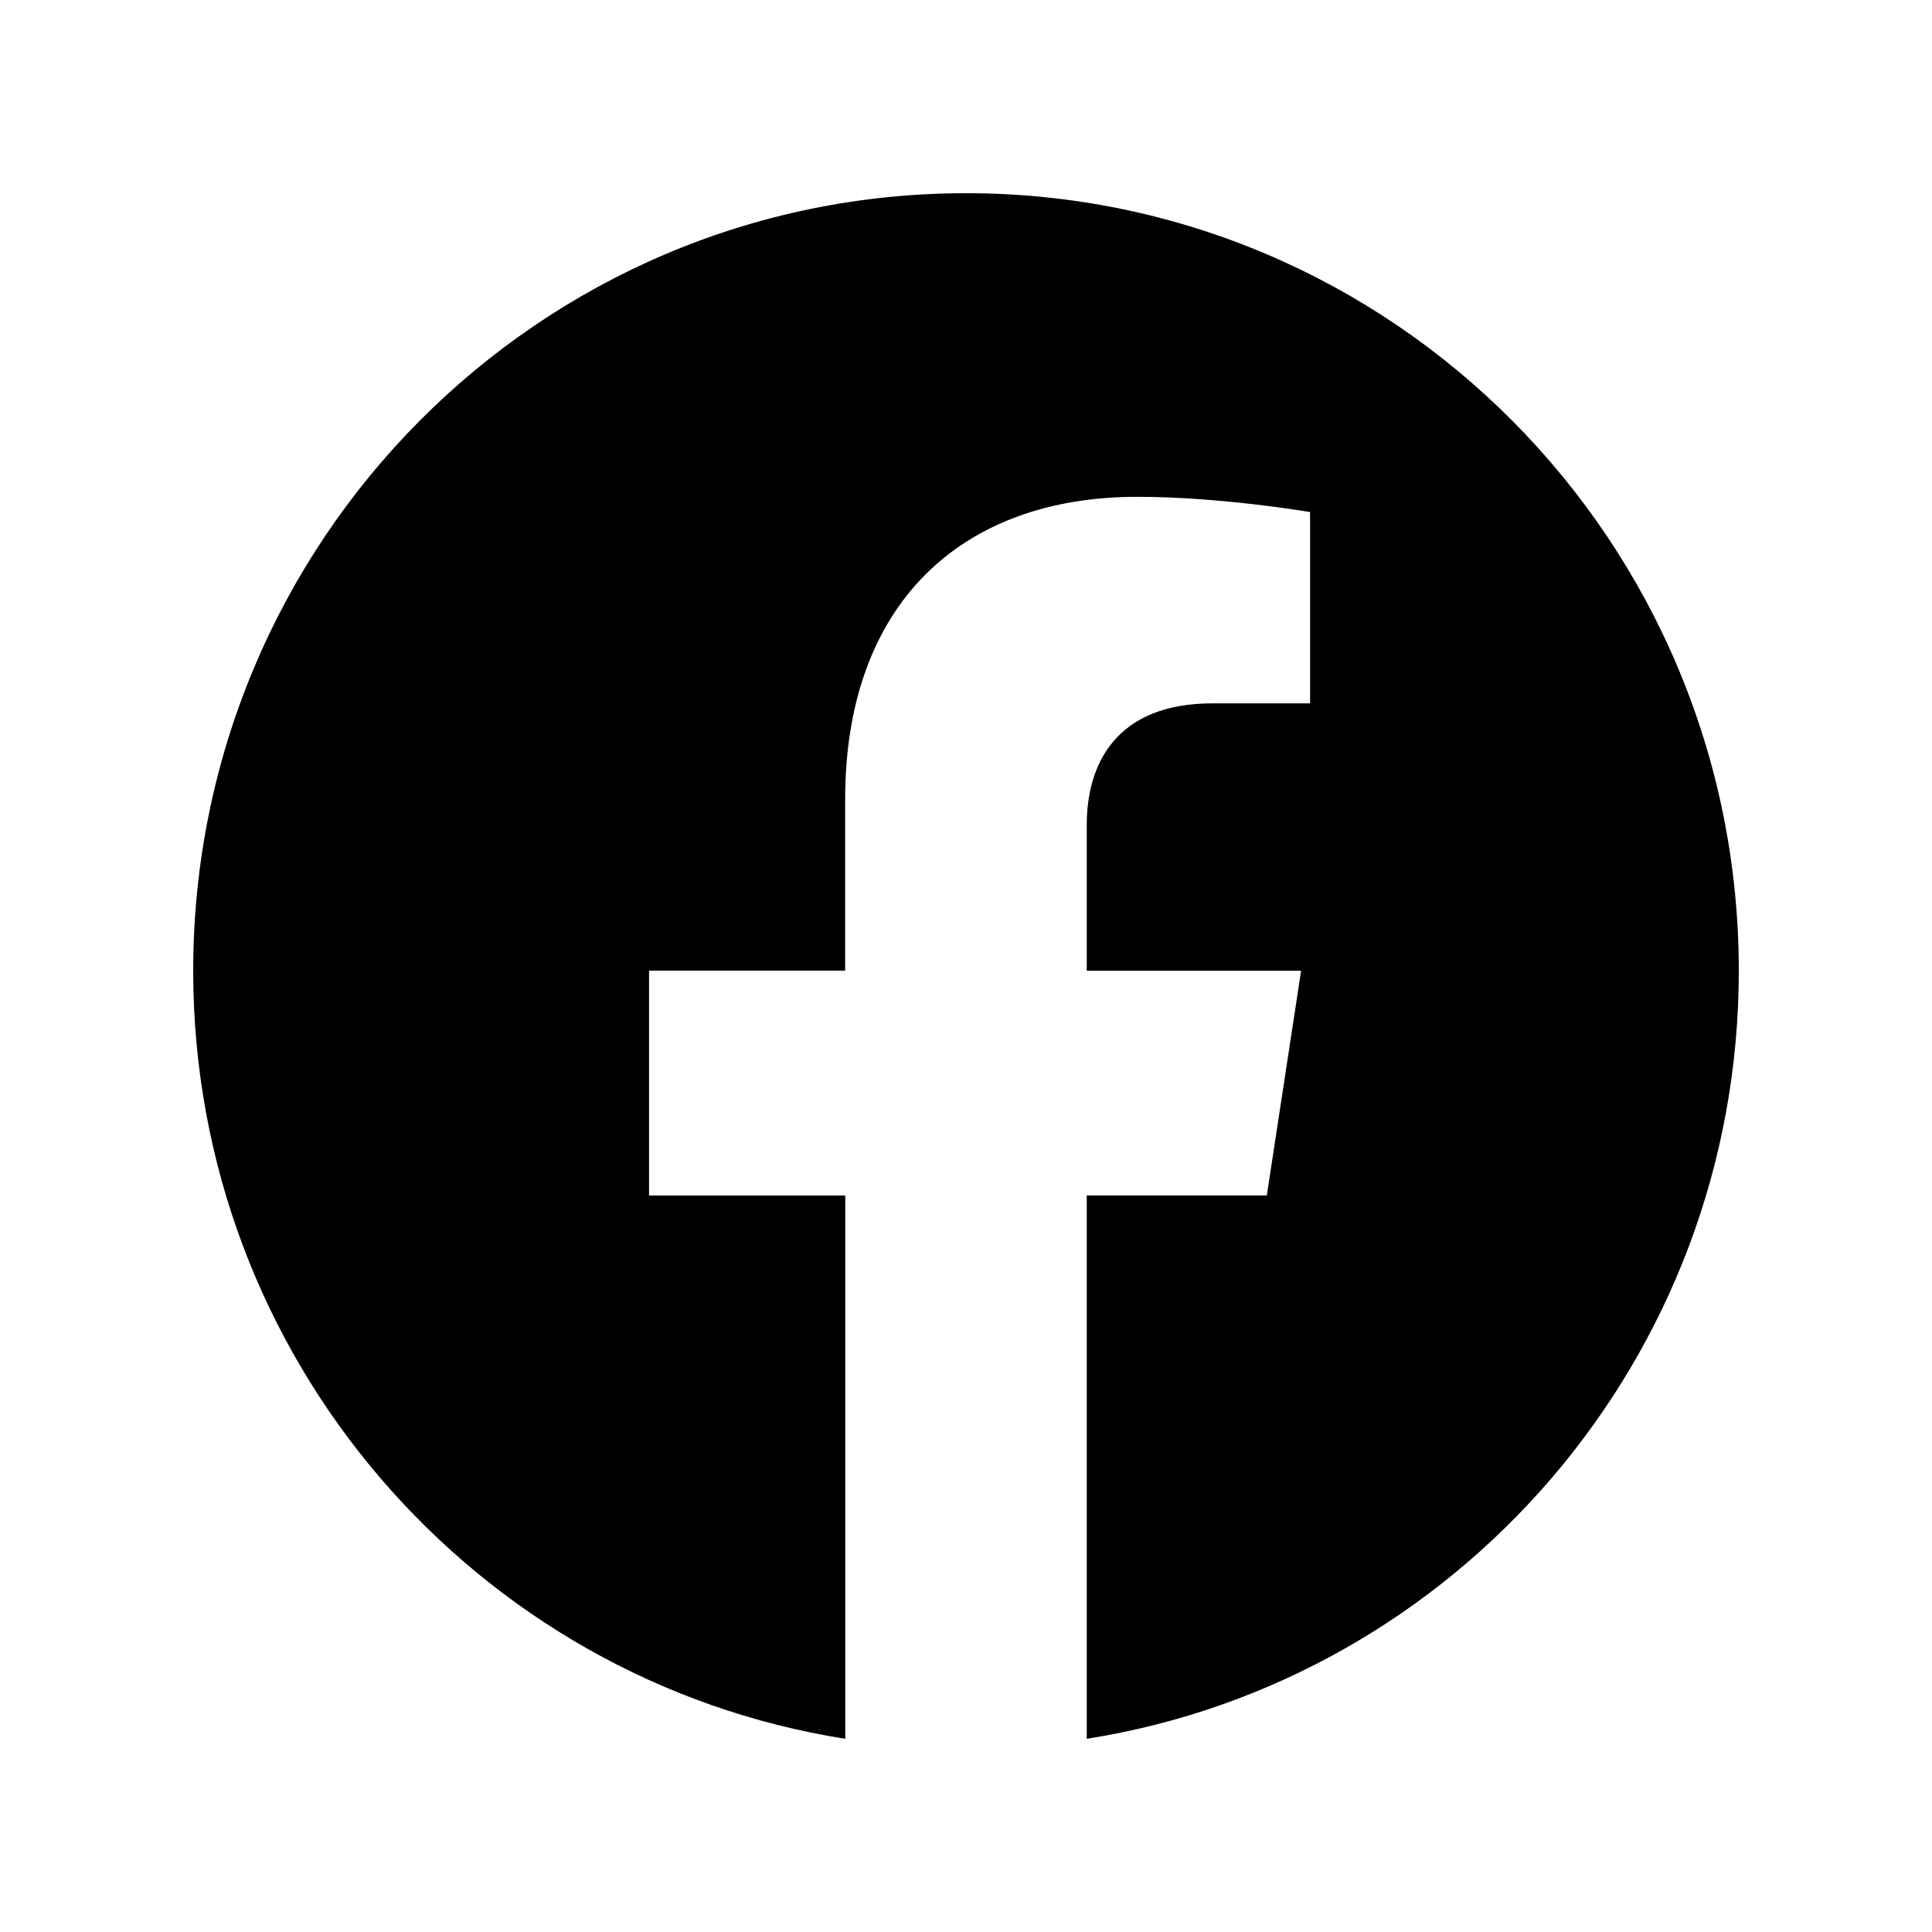
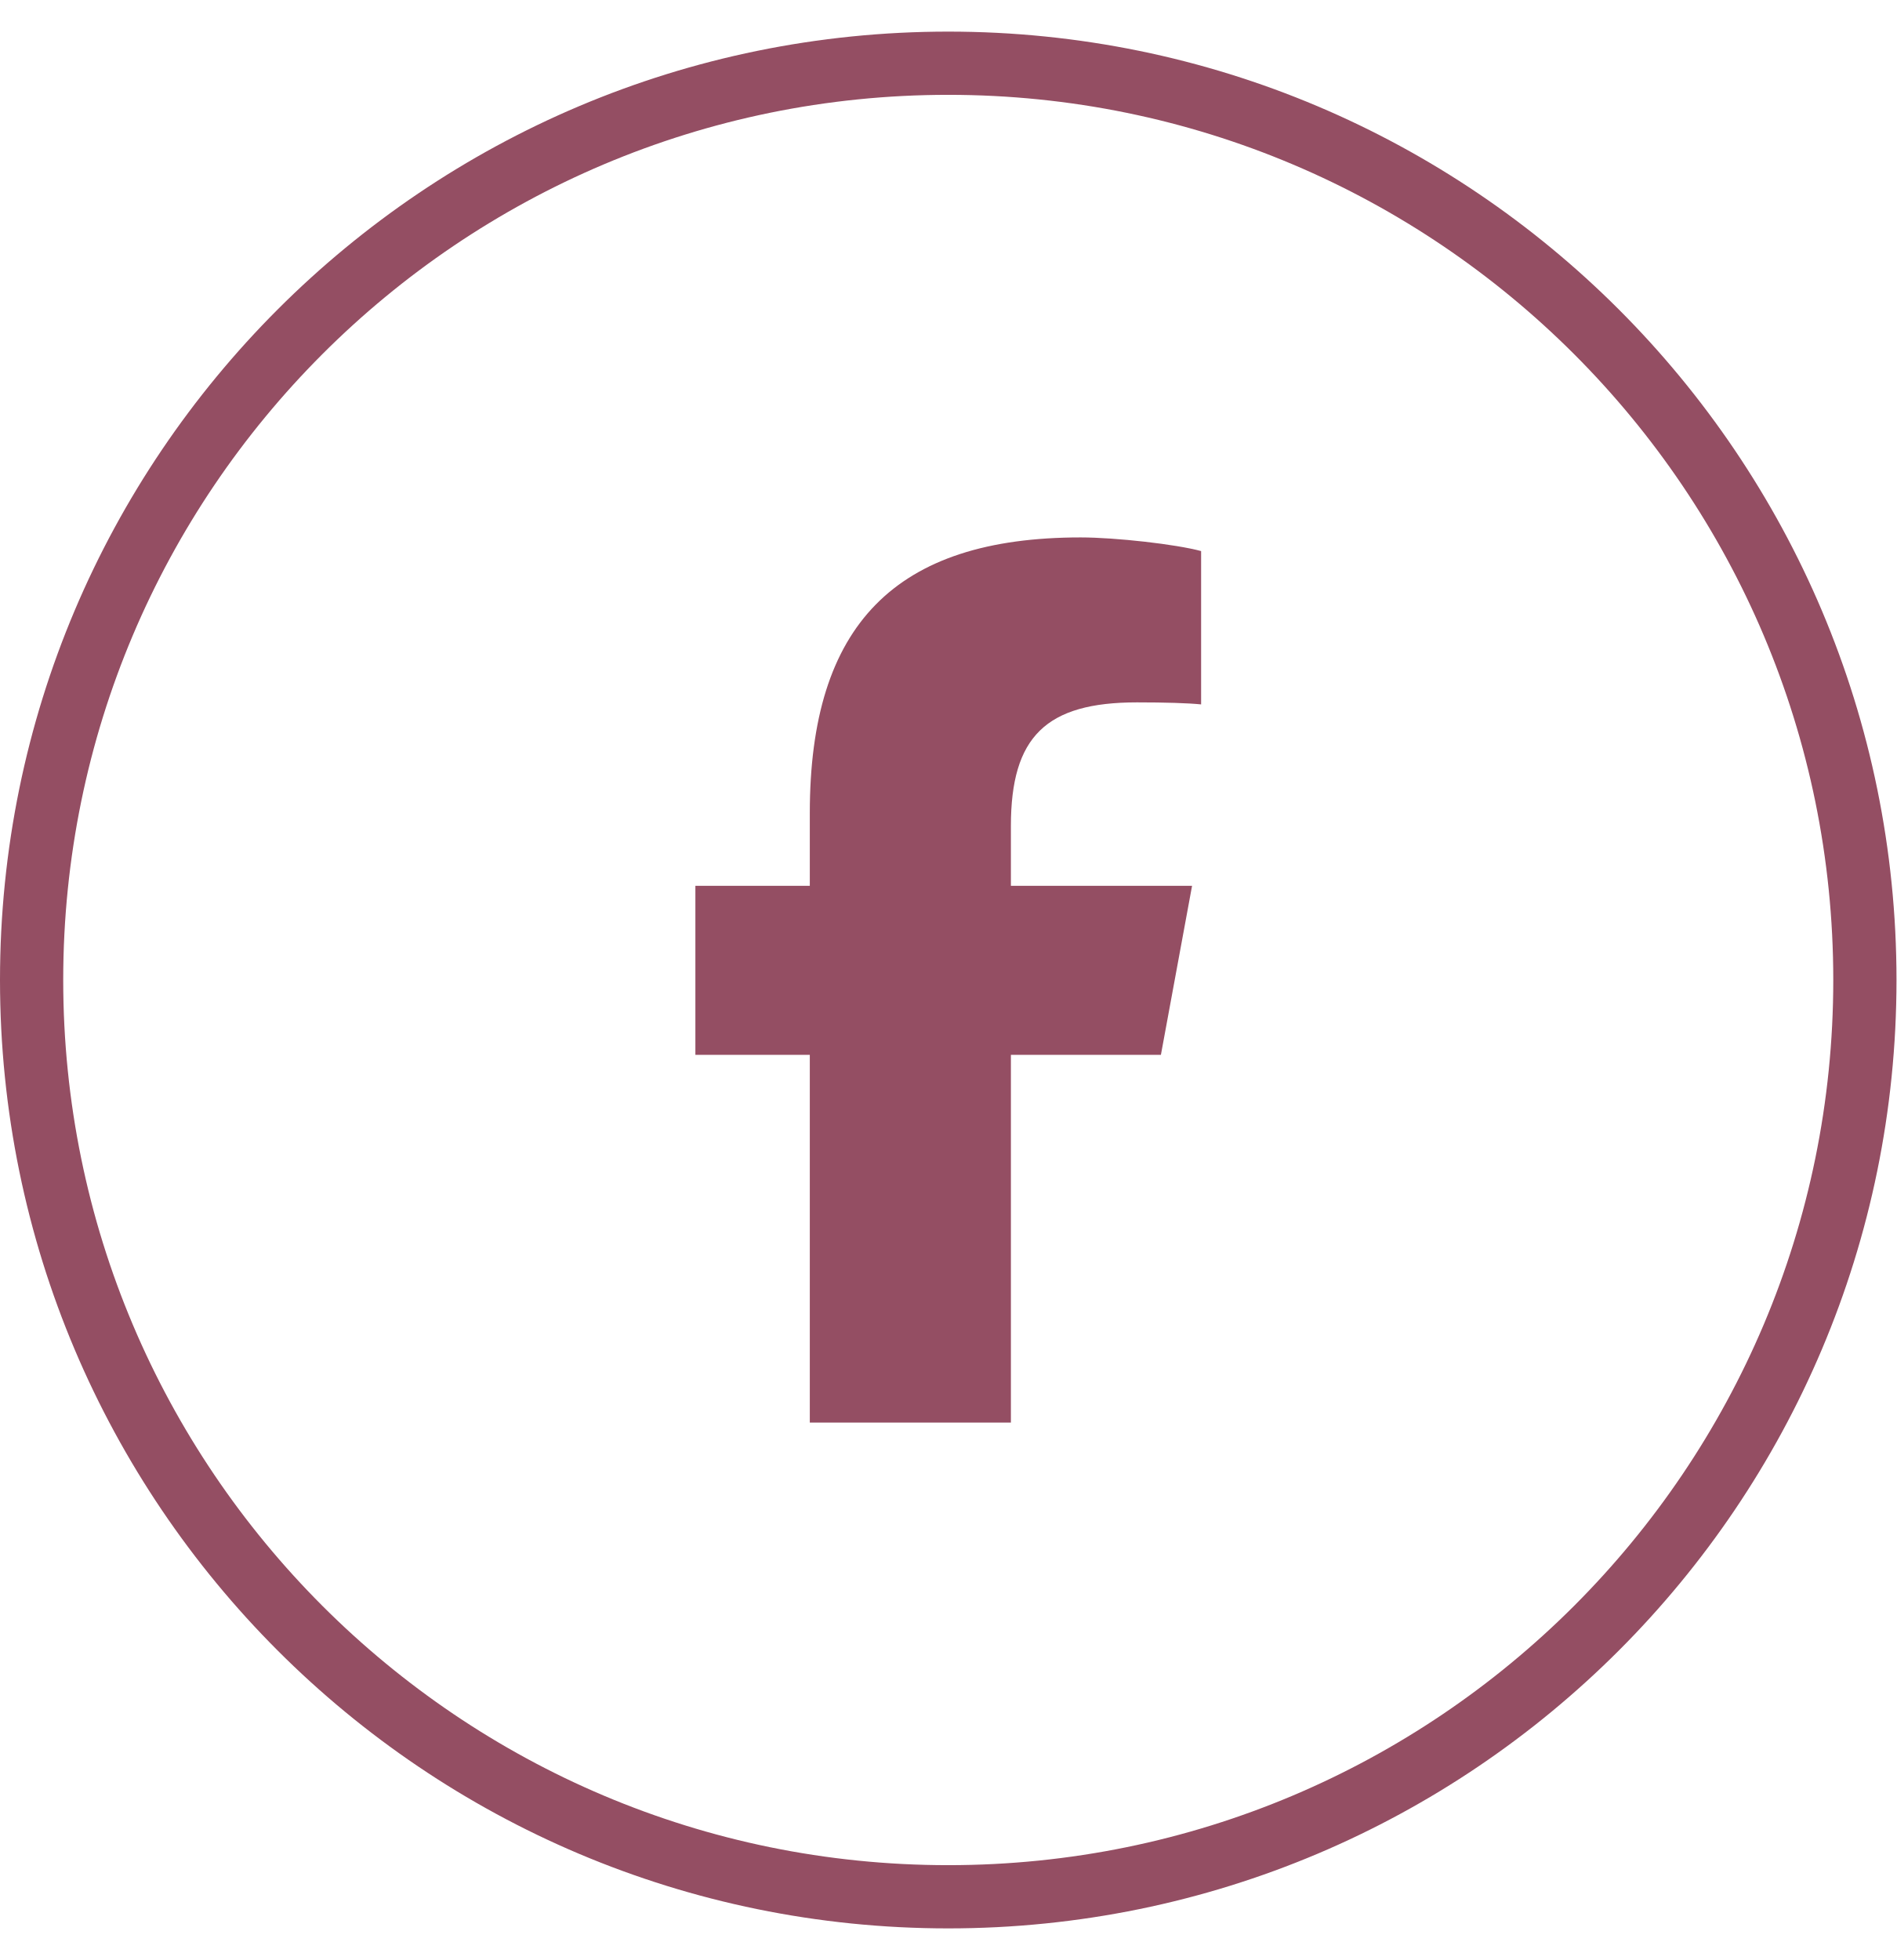
- <svg class="icon icon-facebook" viewBox="0 0 20 20">
-   <path fill="currentColor" d="M18 10.049C18 5.603 14.419 2 10 2s-8 3.603-8 8.049C2 14.067 4.925 17.396 8.75 18v-5.624H6.719v-2.328h2.03V8.275c0-2.017 1.195-3.132 3.023-3.132.874 0 1.79.158 1.79.158v1.98h-1.009c-.994 0-1.303.621-1.303 1.258v1.51h2.219l-.355 2.326H11.25V18c3.825-.604 6.75-3.933 6.75-7.951" />
+ <svg xmlns="http://www.w3.org/2000/svg" width="30" height="31" viewBox="0 0 30 31" fill="none">
+   <circle cx="15" cy="15.5" r="14.5" stroke="#944E63" />
+   <path d="M12.81 16.684V22.5H15.991V16.684H18.364L18.857 14.01H15.991V13.064C15.991 11.65 16.548 11.109 17.985 11.109C18.432 11.109 18.792 11.12 19 11.141V8.716C18.608 8.609 17.648 8.5 17.094 8.5C14.162 8.5 12.81 9.881 12.81 12.859V14.01H11V16.684H12.81Z" fill="#944E63" />
</svg>
